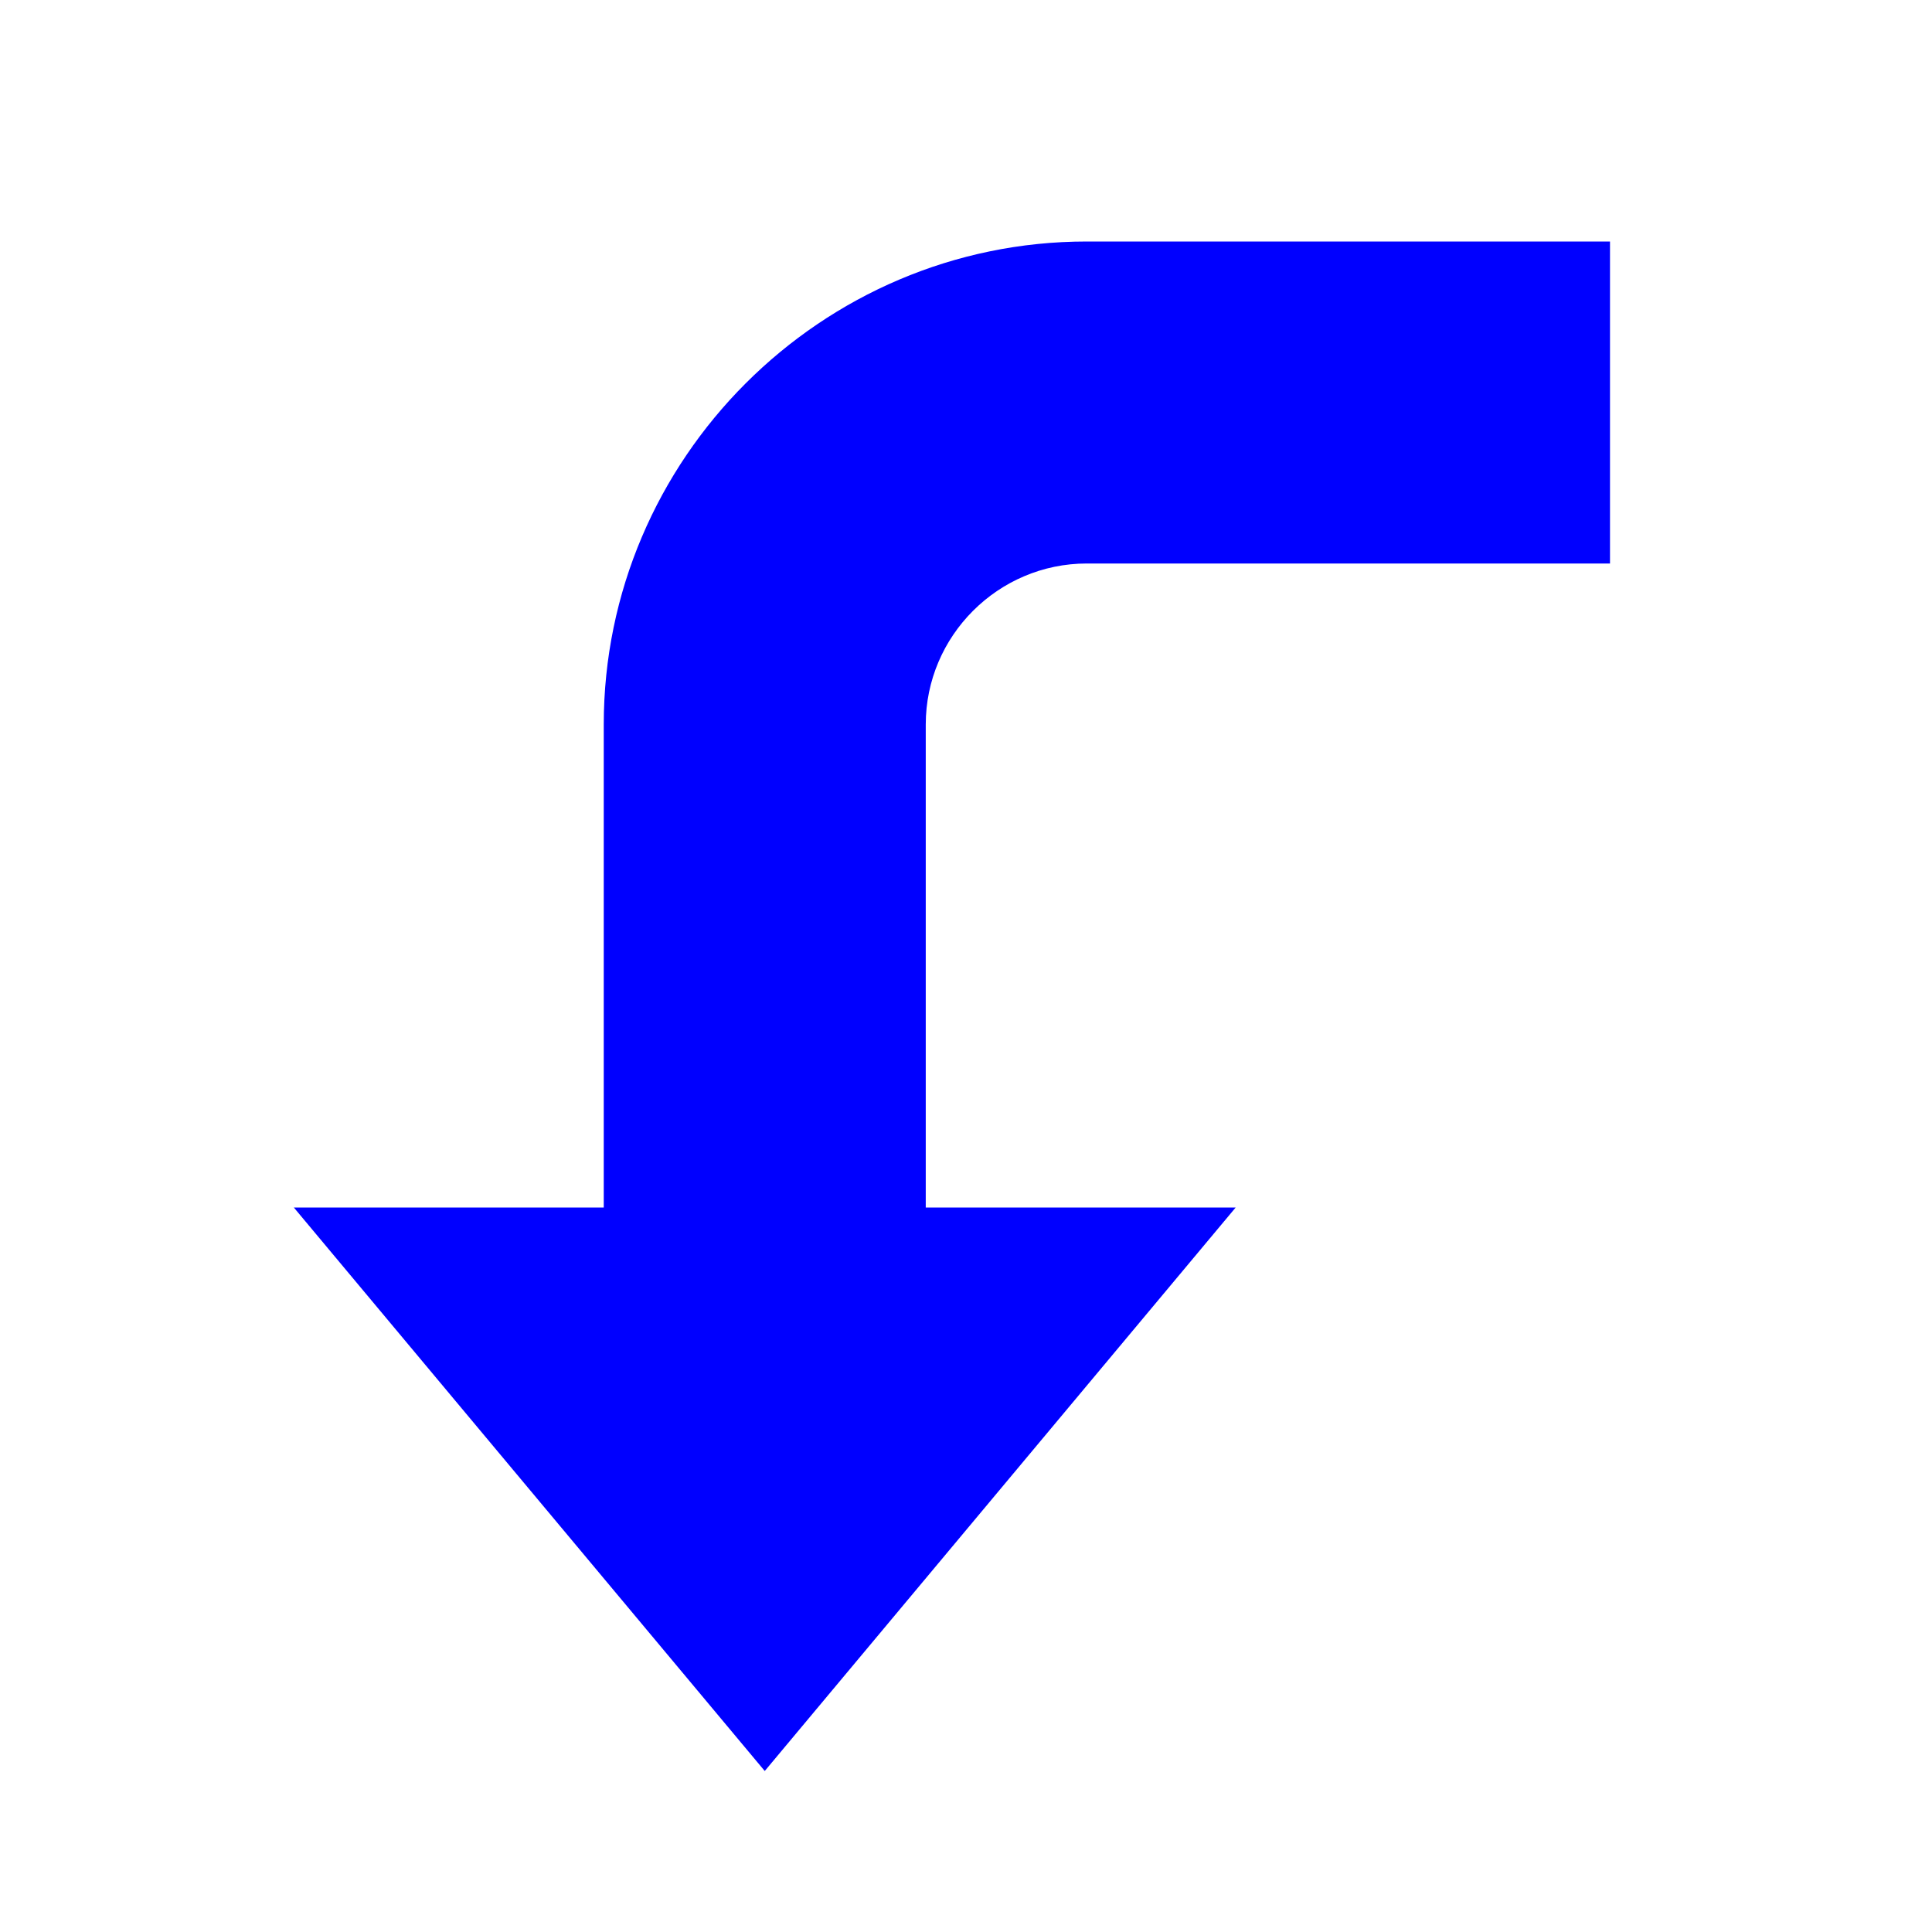
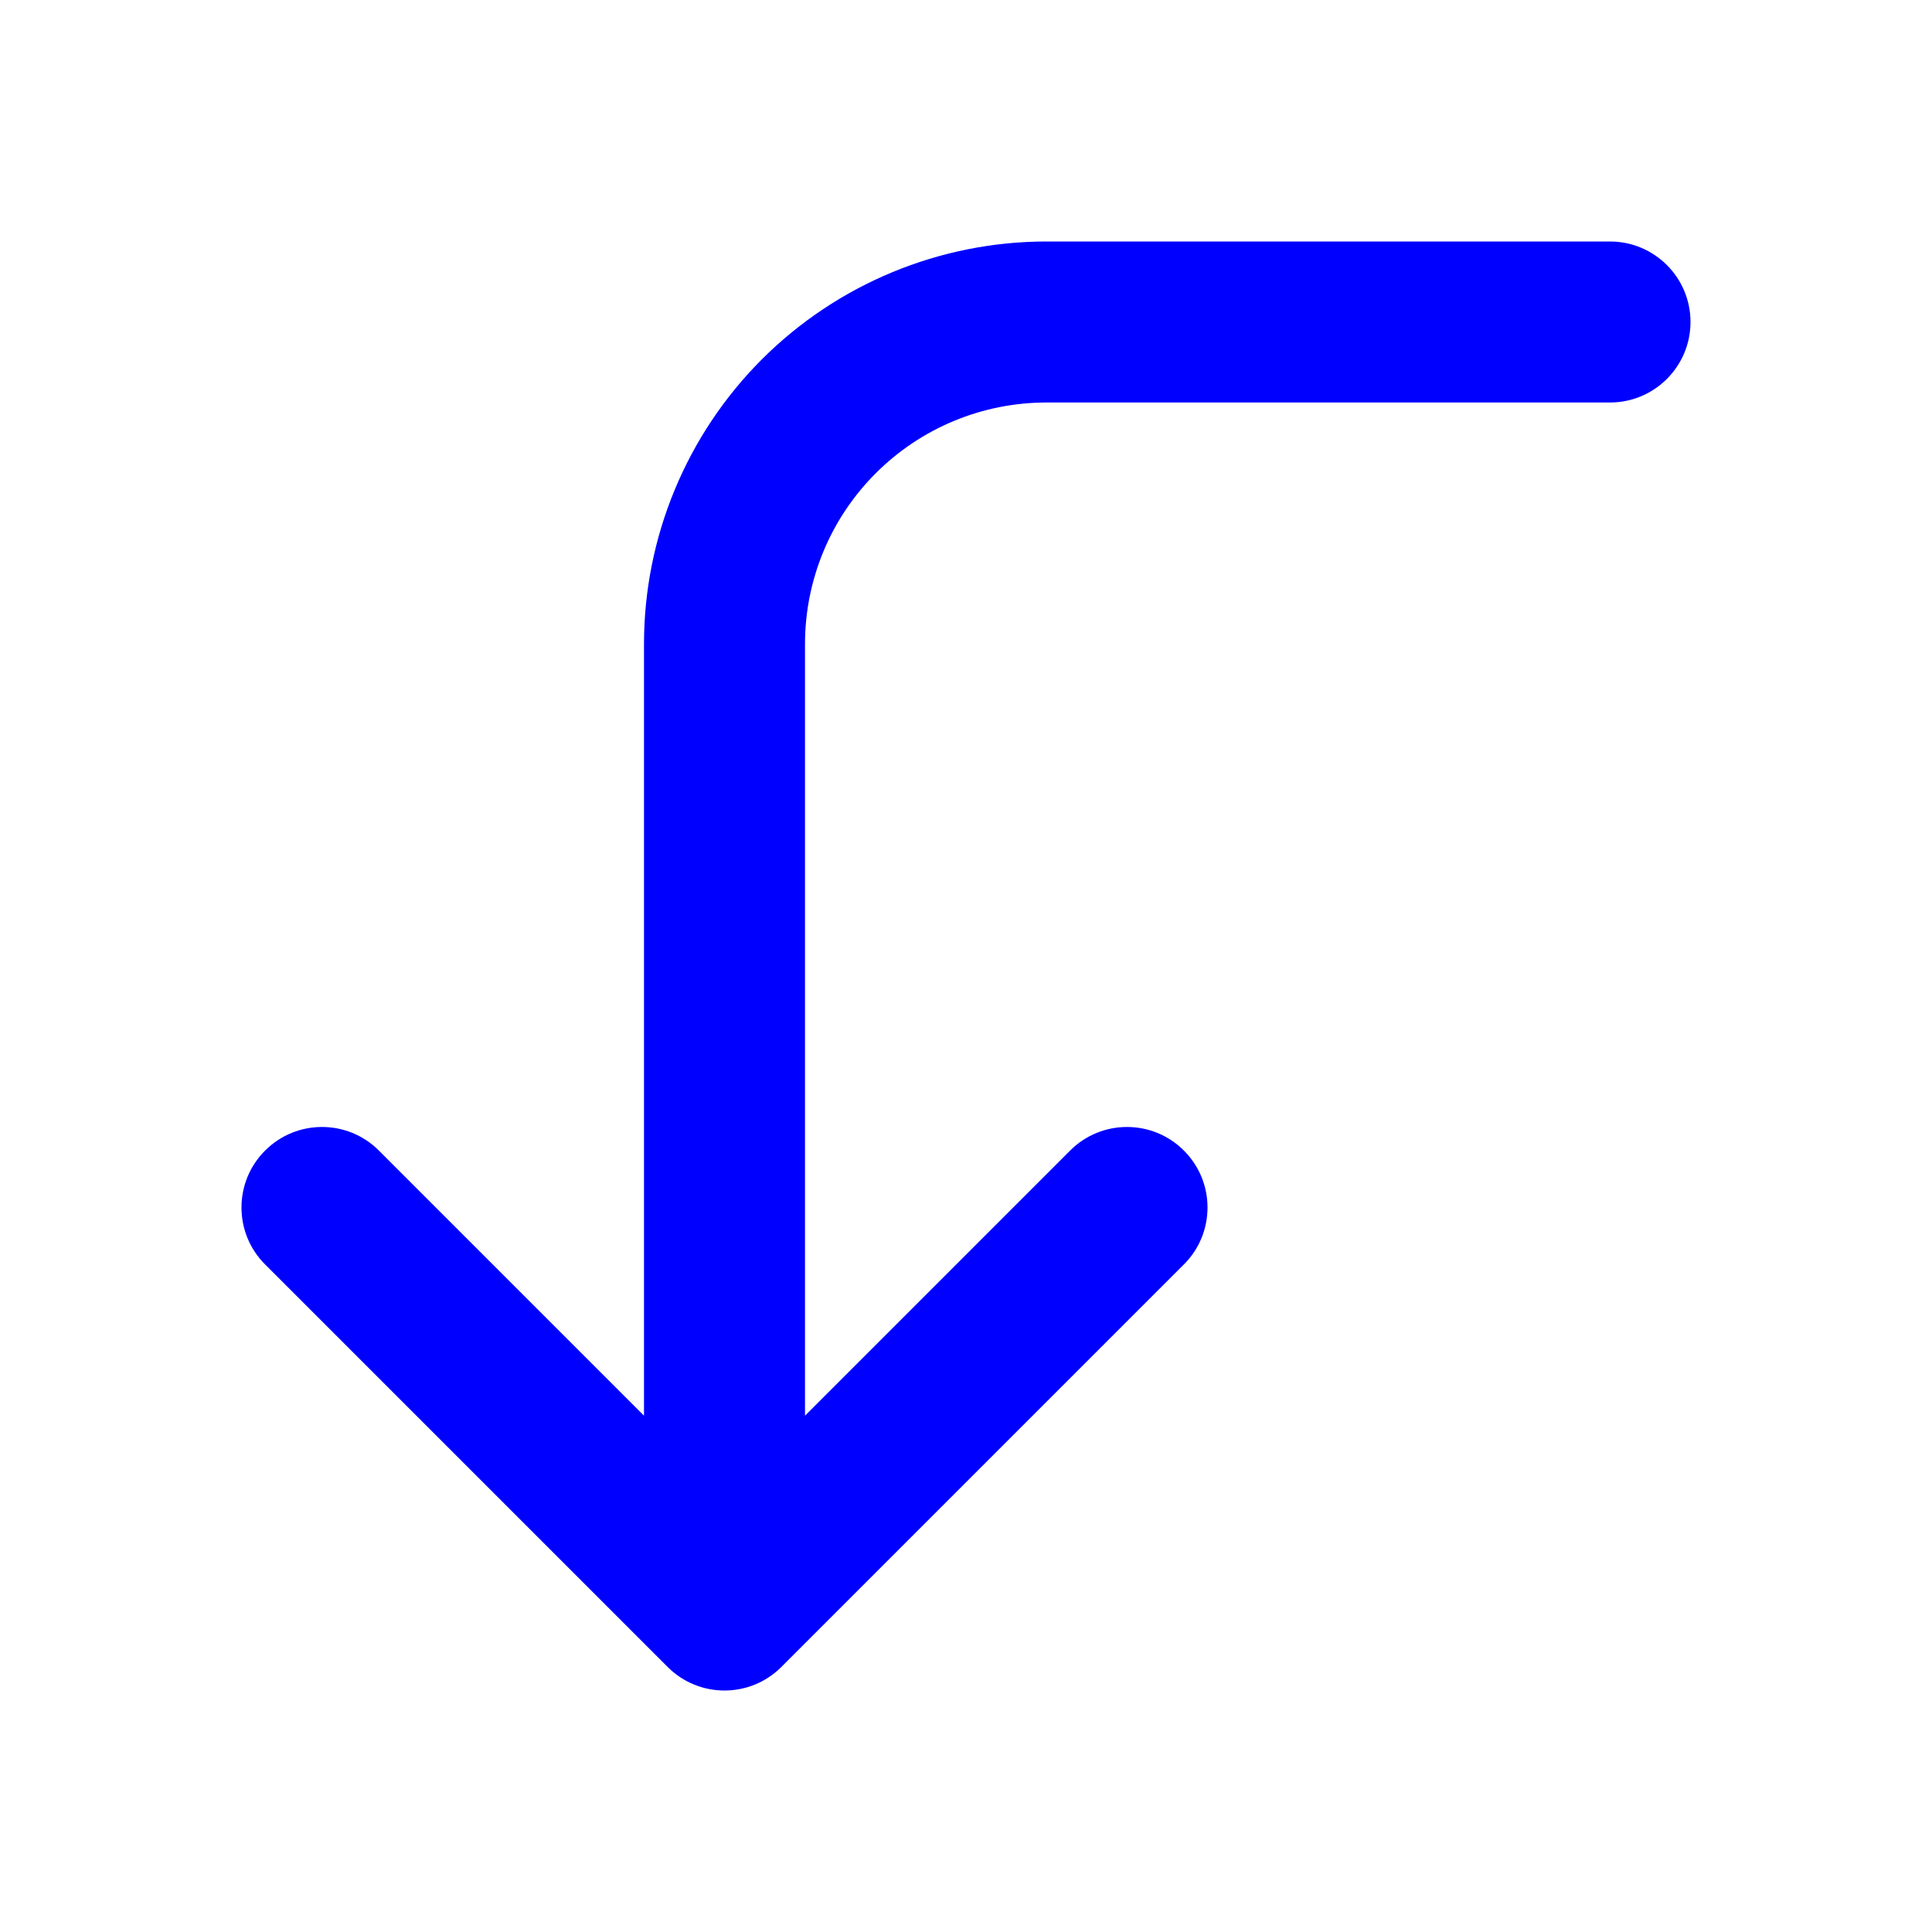
- <svg xmlns="http://www.w3.org/2000/svg" fill="blue" width="40px" height="40px" viewBox="0 0 1024 1024" version="1.1">
-   <path d="M405.333 938.667l249.6-298.667H155.733z" fill="mainColor" />
-   <path d="M576 128h277.333v170.667H576c-46.933 0-85.333 38.4-85.333 85.333v362.667h-170.667V384c0-140.8 115.2-256 256-256z" fill="mainColor" />
+ <svg xmlns="http://www.w3.org/2000/svg" width="800px" height="800px" viewBox="0 0 24 24" fill="blue">
+   <path d="M20 3C20.552 3 21 3.448 21 4C21 4.552 20.552 5 20 5L13 5C12.204 5 11.441 5.316 10.879 5.879C10.316 6.441 10 7.204 10 8V17.586L13.293 14.293C13.683 13.902 14.317 13.902 14.707 14.293C15.098 14.683 15.098 15.317 14.707 15.707L9.707 20.707C9.317 21.098 8.683 21.098 8.293 20.707L3.293 15.707C2.902 15.317 2.902 14.683 3.293 14.293C3.683 13.902 4.317 13.902 4.707 14.293L8 17.586V8C8 6.674 8.527 5.402 9.464 4.464C10.402 3.527 11.674 3 13 3H20Z" fill="mainColor" />
</svg>
